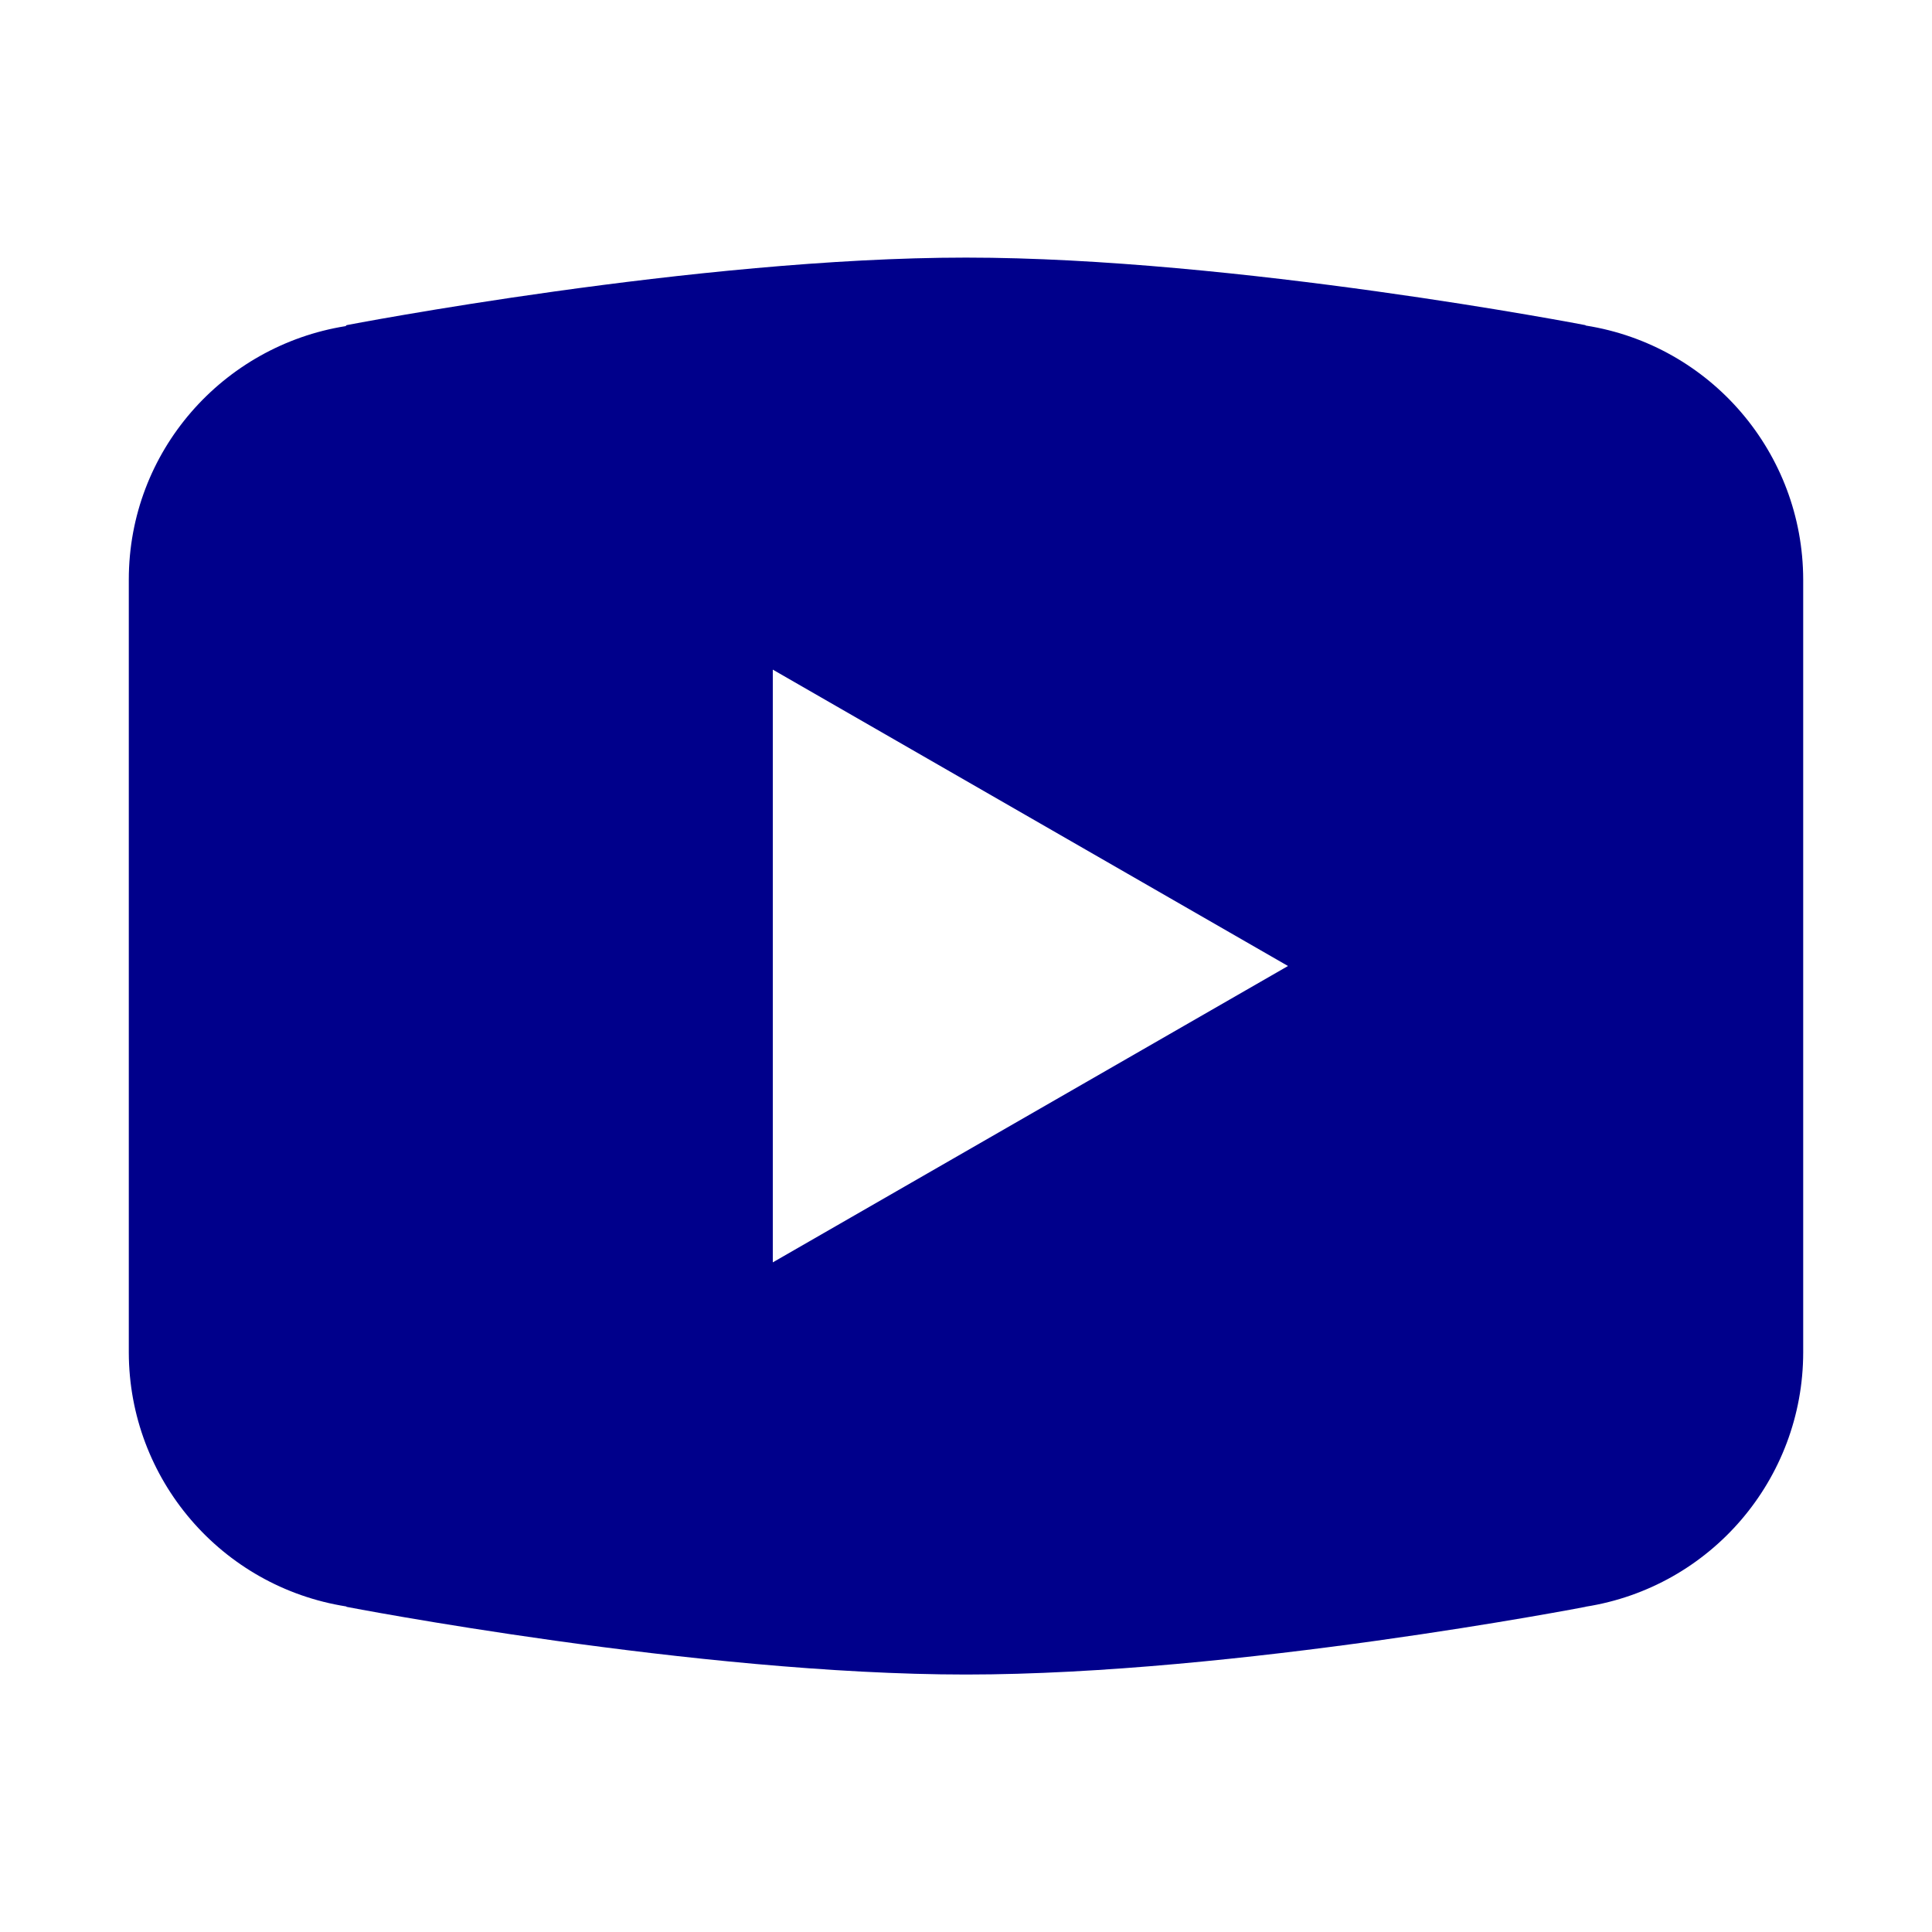
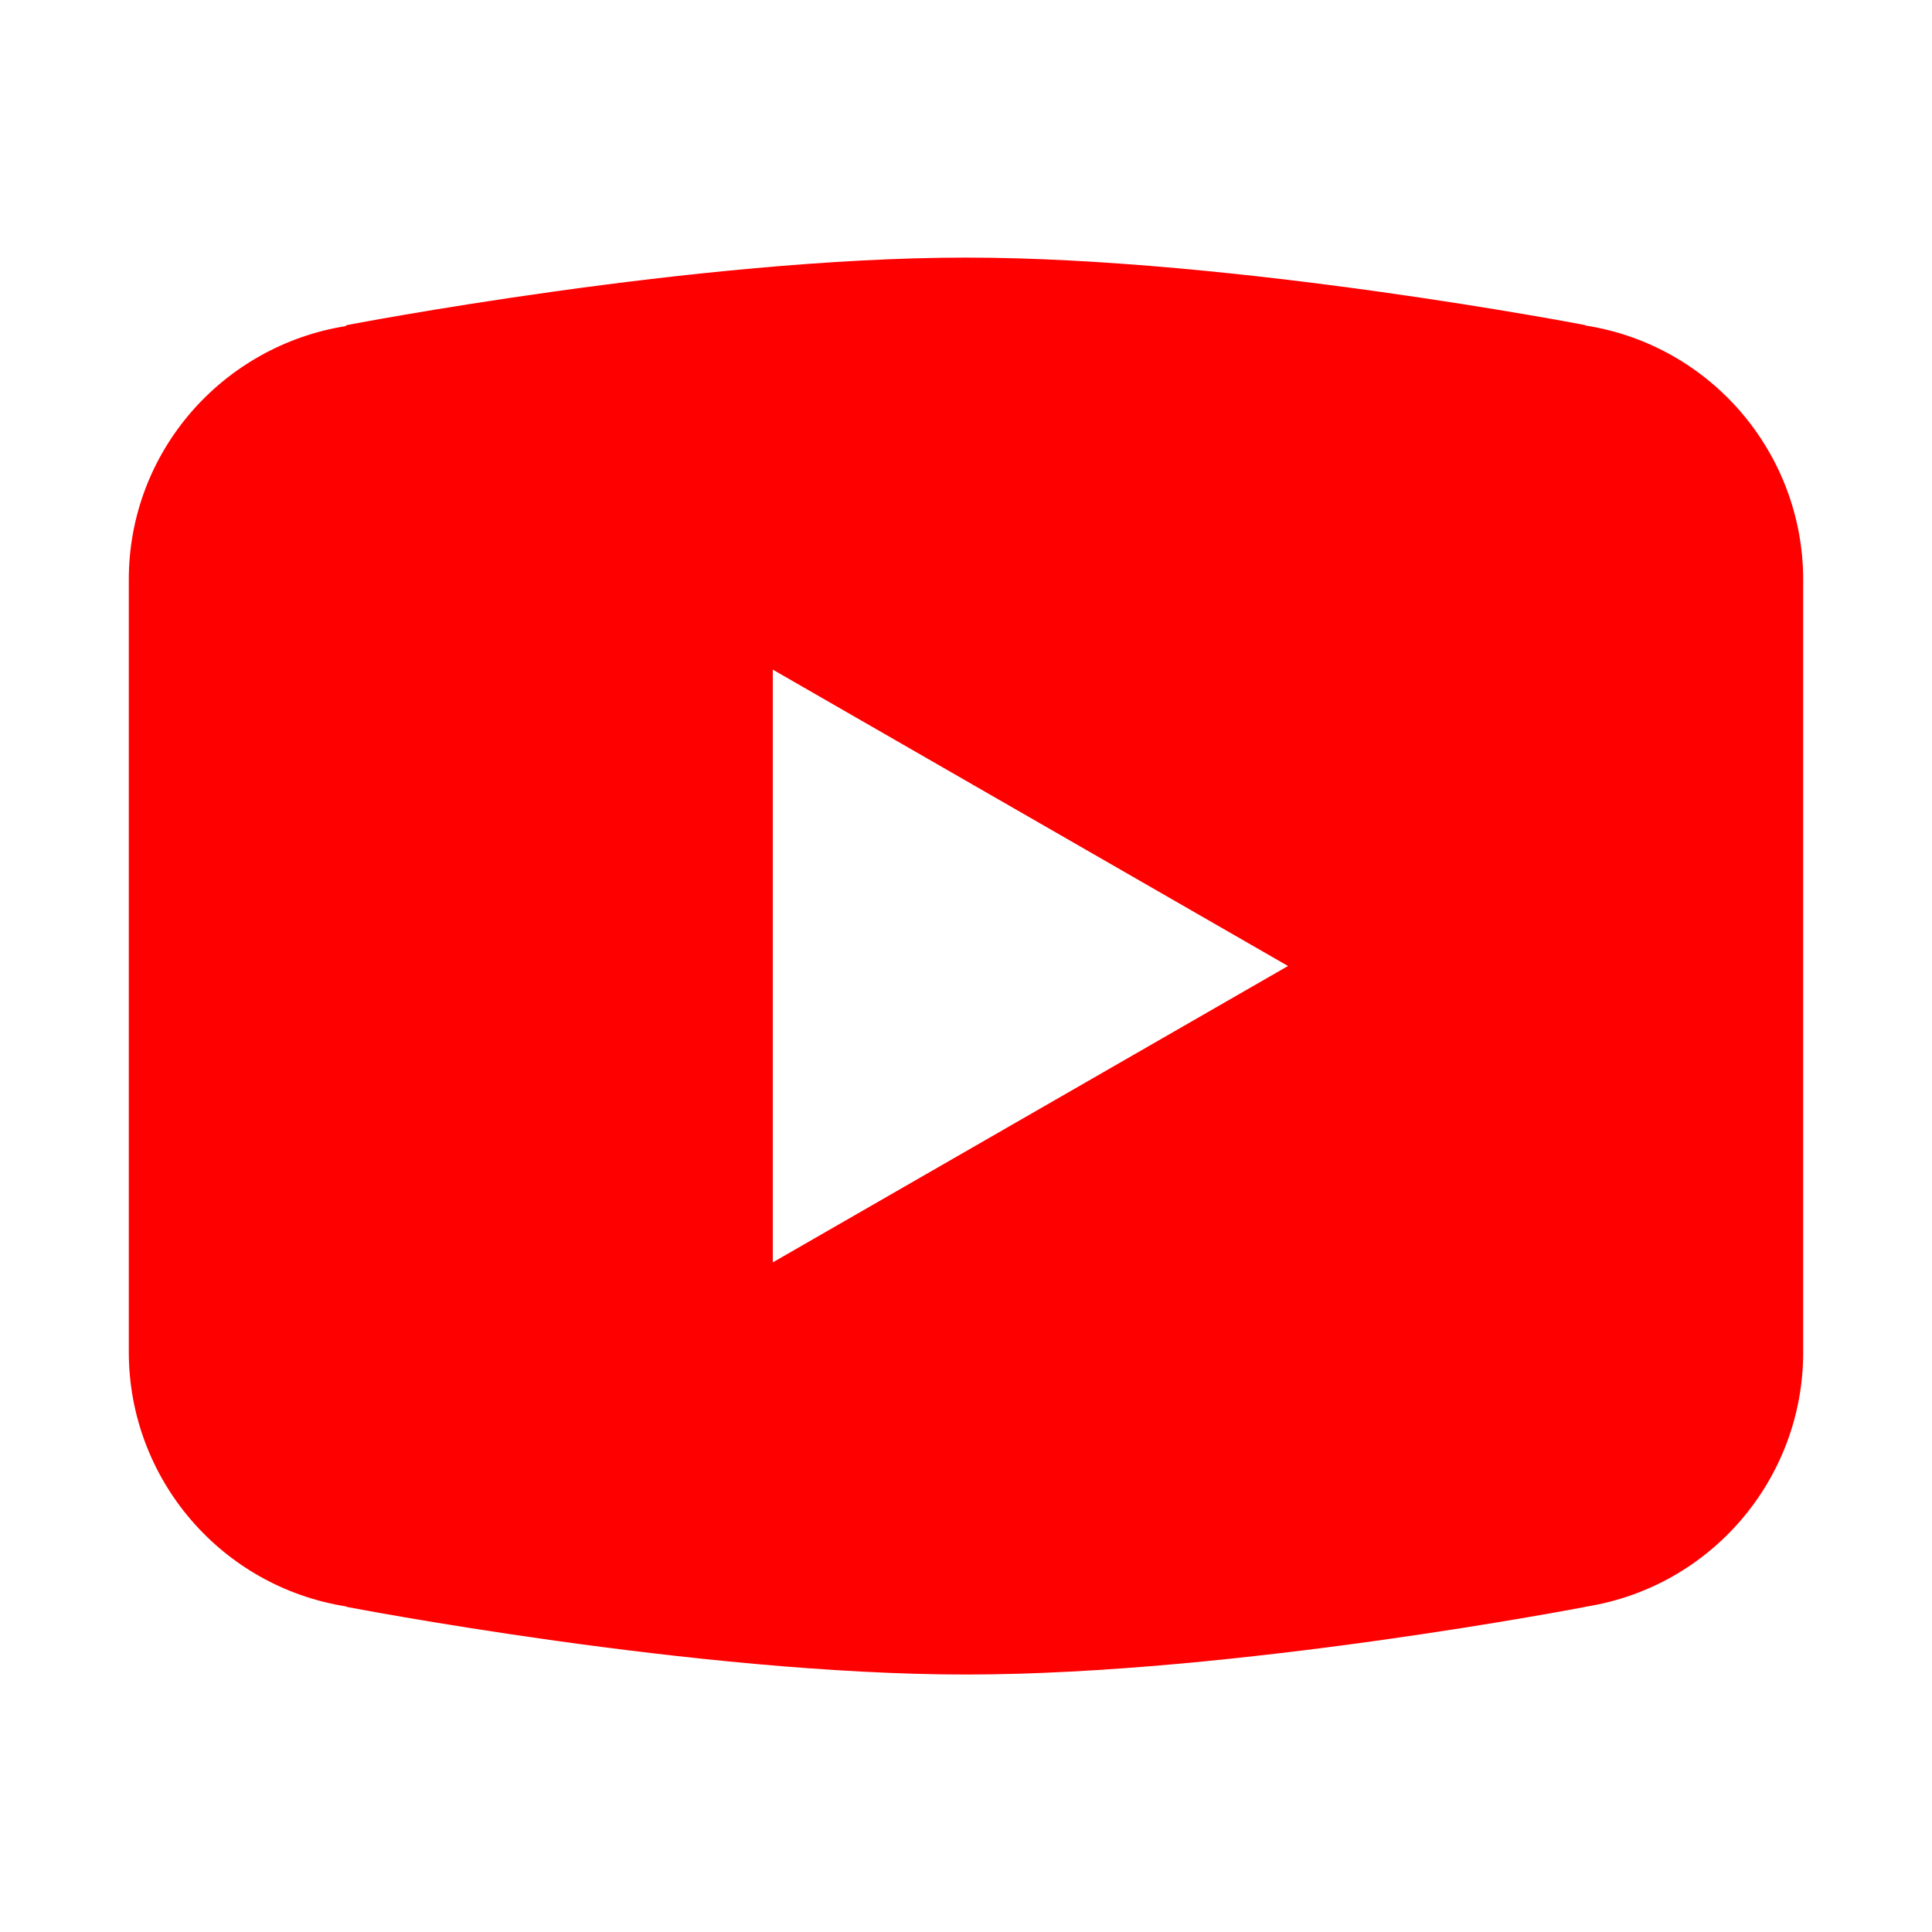
- <svg xmlns="http://www.w3.org/2000/svg" fill="#00008b" viewBox="0 0 30 30" width="30px" height="30px">
+ <svg xmlns="http://www.w3.org/2000/svg" fill="#FF0000" viewBox="0 0 30 30" width="30px" height="30px">
  <path d="M 15 4 C 10.814 4 5.381 5.049 5.381 5.049 L 5.367 5.064 C 3.461 5.369 2 7.008 2 9 L 2 15 L 2 15.002 L 2 21 L 2 21.002 A 4 4 0 0 0 5.377 24.945 L 5.381 24.951 C 5.381 24.951 10.814 26.002 15 26.002 C 19.186 26.002 24.619 24.951 24.619 24.951 L 24.621 24.949 A 4 4 0 0 0 28 21.002 L 28 21 L 28 15.002 L 28 15 L 28 9 A 4 4 0 0 0 24.623 5.055 L 24.619 5.049 C 24.619 5.049 19.186 4 15 4 z M 12 10.398 L 20 15 L 12 19.602 L 12 10.398 z" />
</svg>
